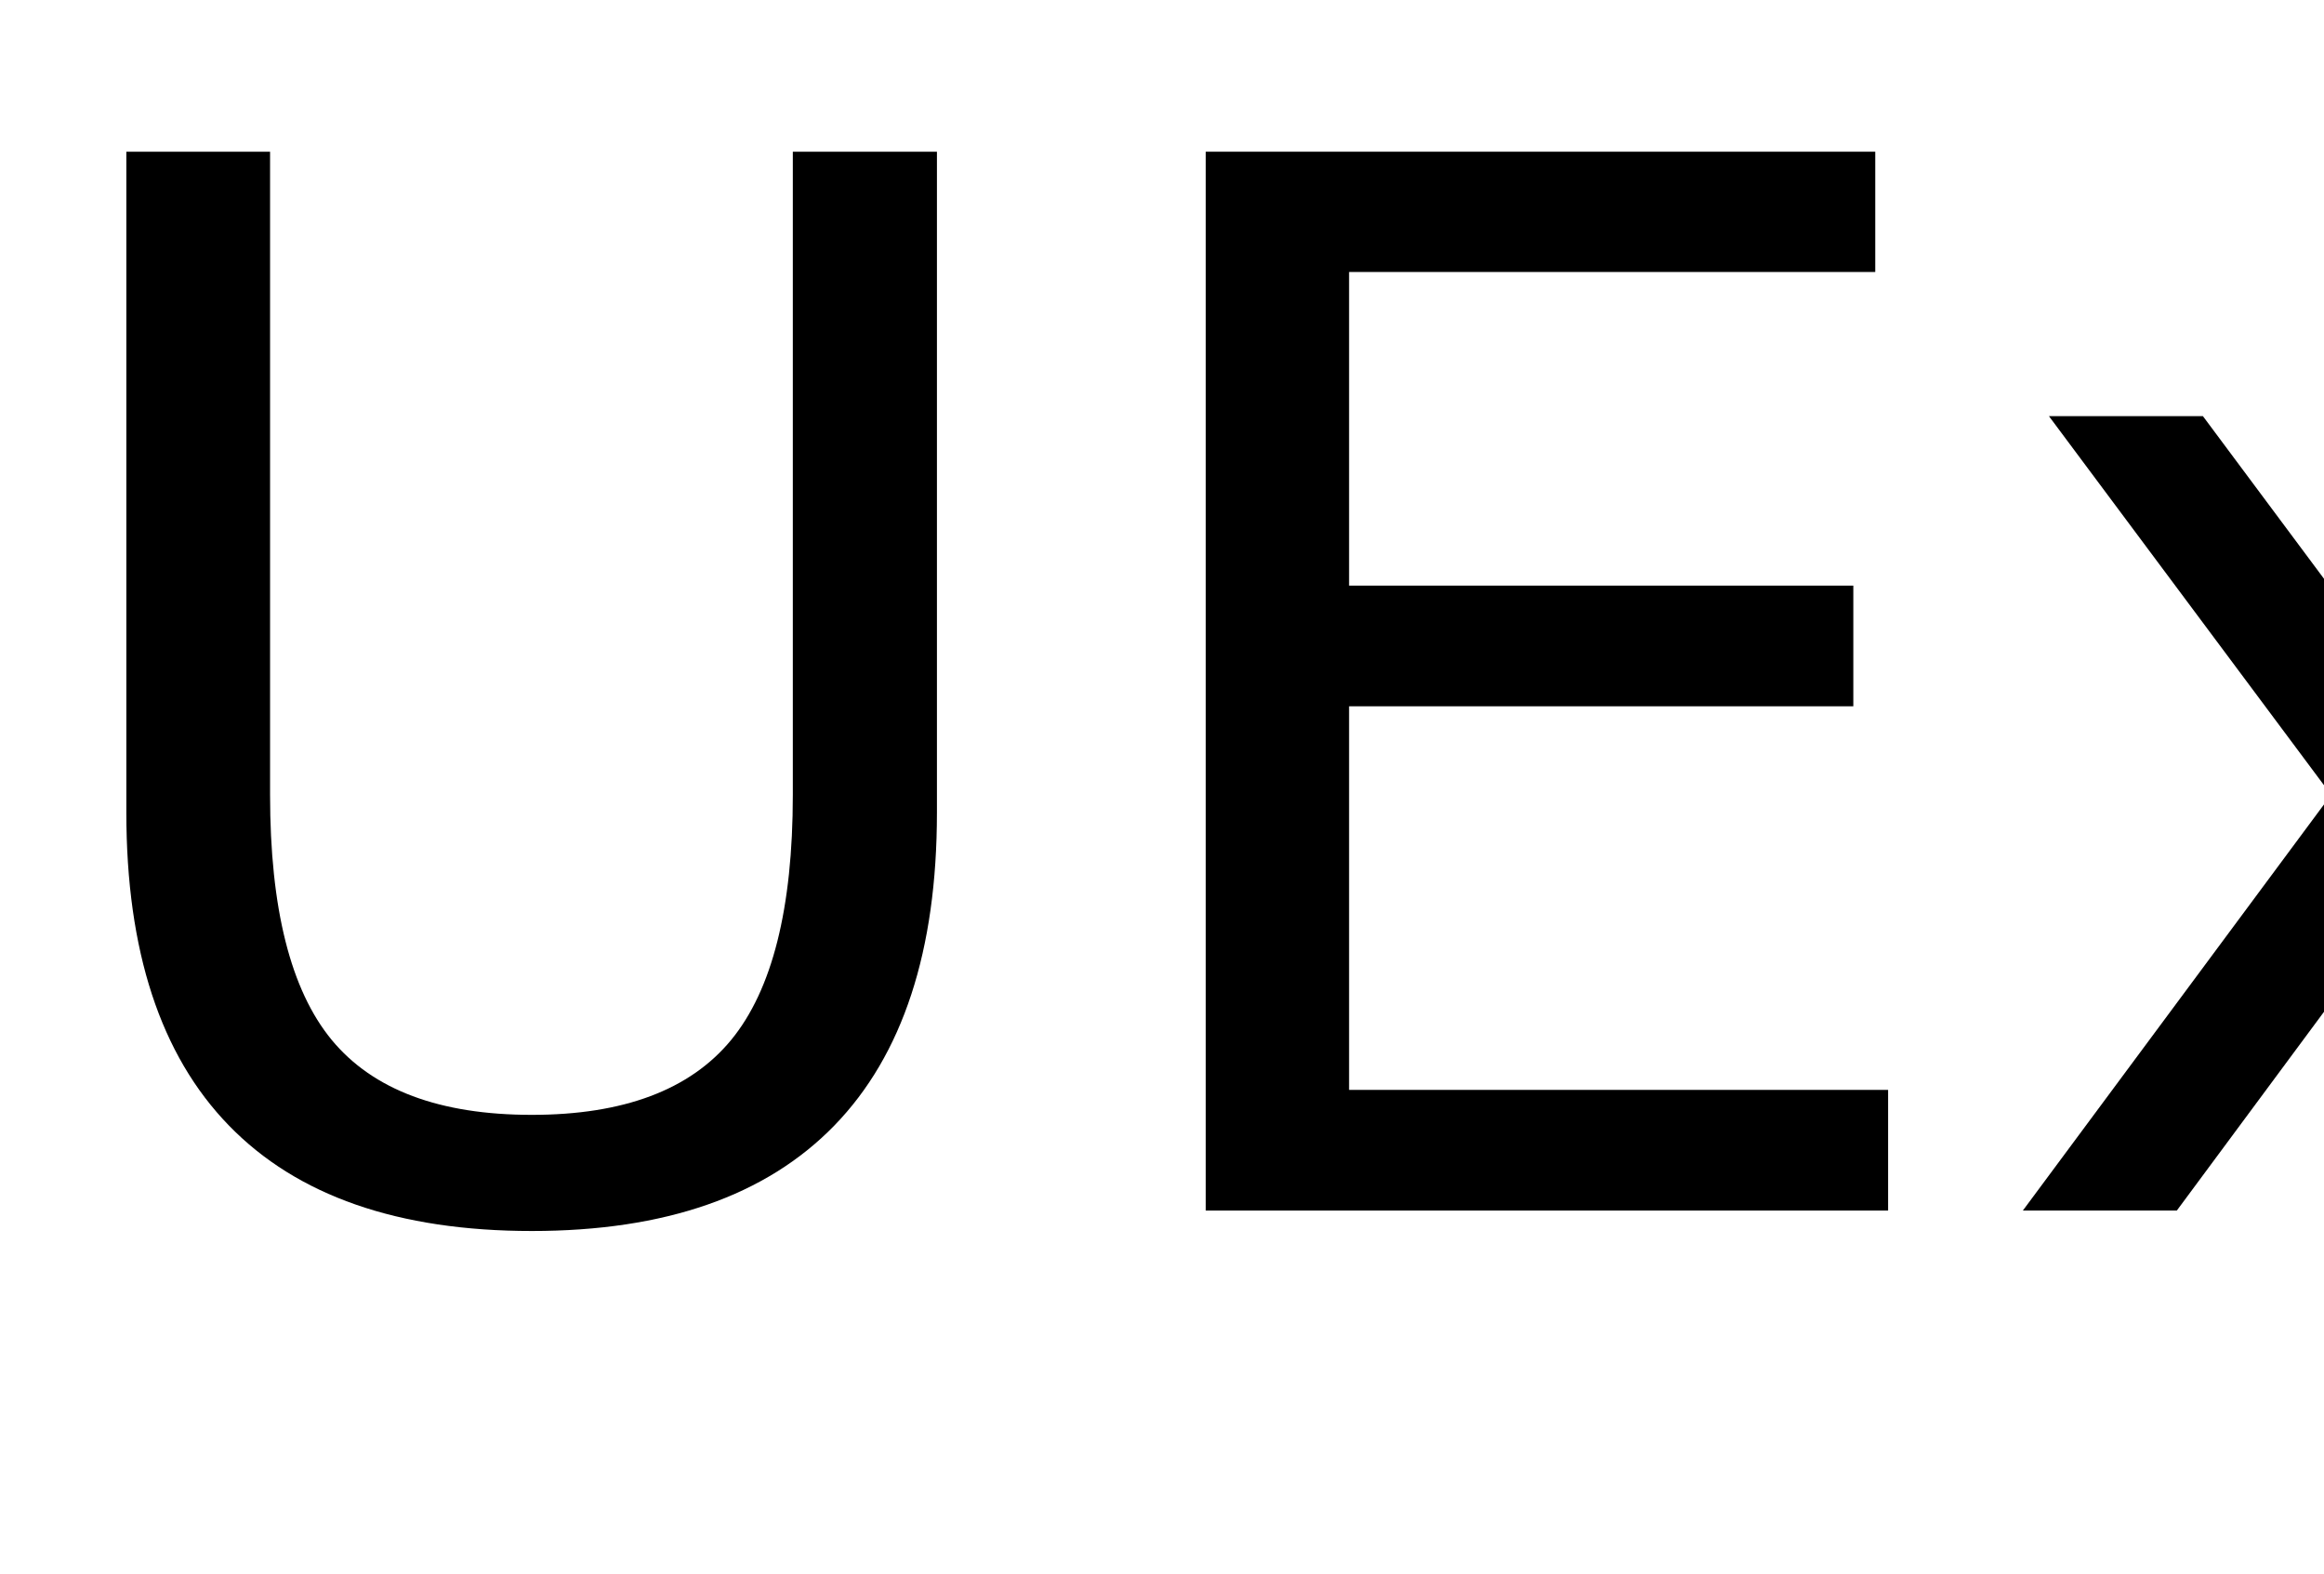
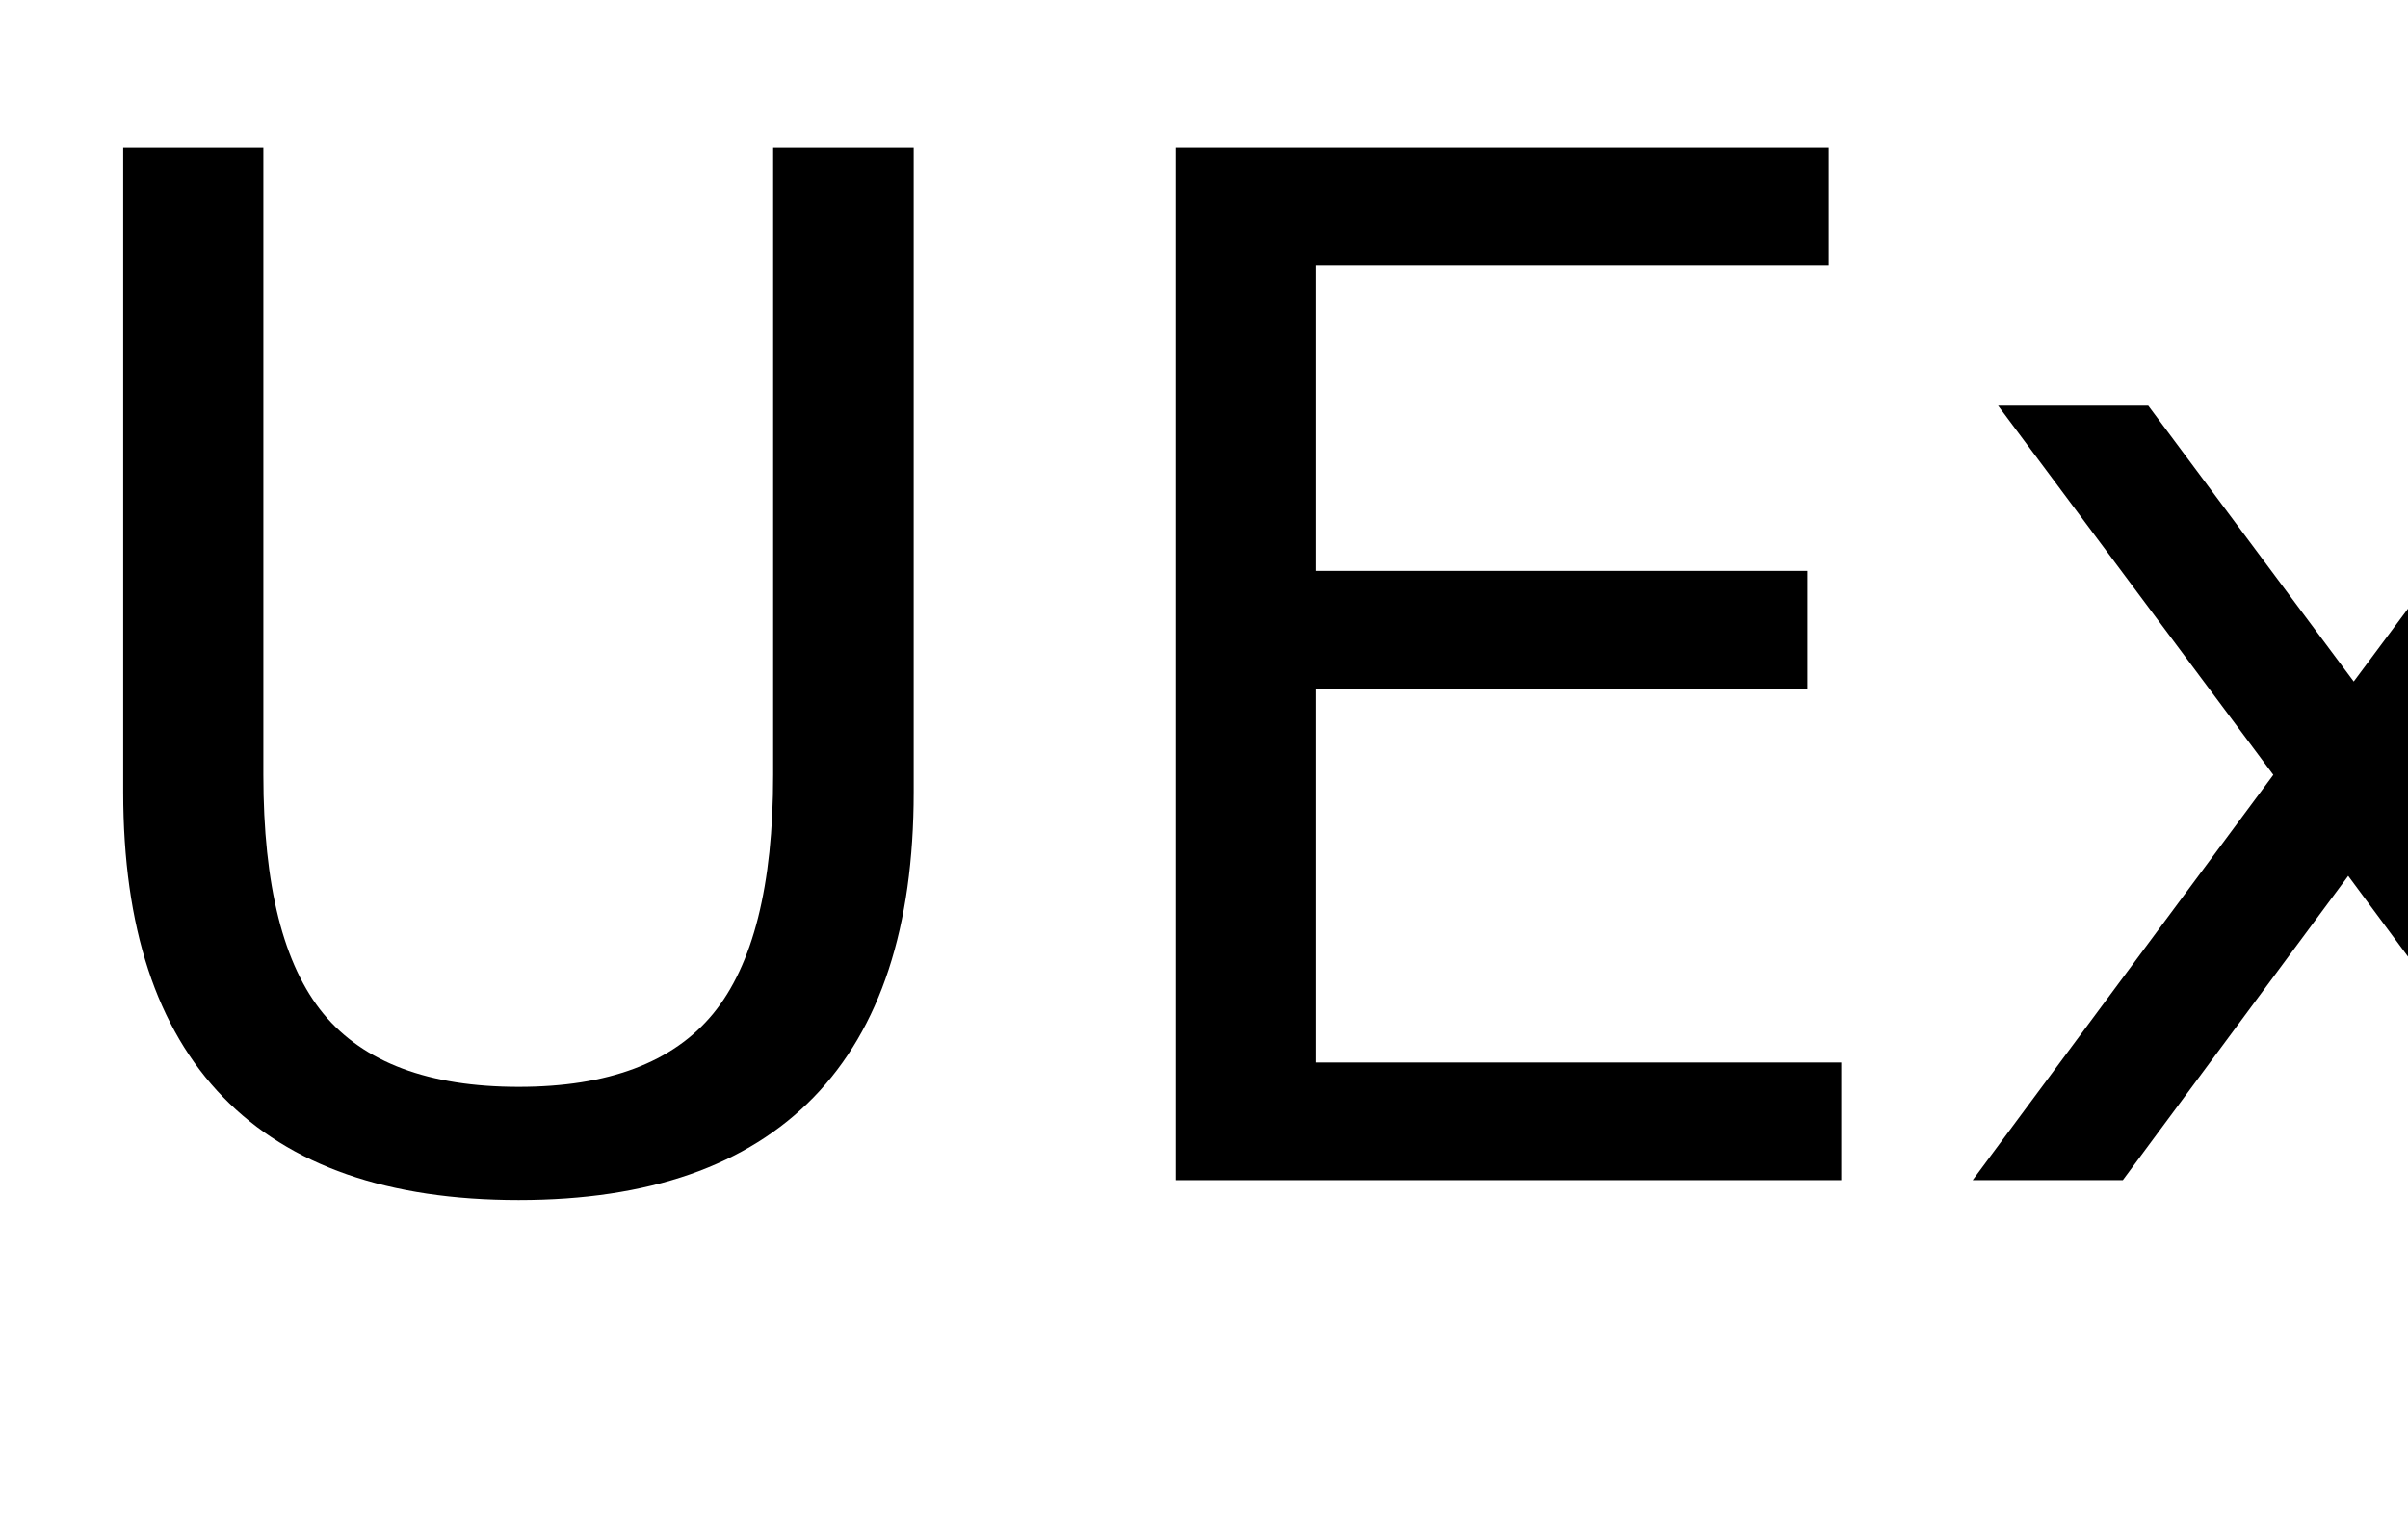
- <svg xmlns="http://www.w3.org/2000/svg" xmlns:xlink="http://www.w3.org/1999/xlink" width="96" height="65" viewBox="0 0 96 65">
+ <svg xmlns="http://www.w3.org/2000/svg" xmlns:xlink="http://www.w3.org/1999/xlink" width="102" height="65" viewBox="0 0 102 65">
  <defs>
    <g>
      <g id="glyph-0-0">
        <path d="M 5.219 -43.734 L 11.156 -43.734 L 11.156 -17.172 C 11.156 -12.484 12.004 -9.109 13.703 -7.047 C 15.41 -4.984 18.164 -3.953 21.969 -3.953 C 25.758 -3.953 28.504 -4.984 30.203 -7.047 C 31.898 -9.109 32.75 -12.484 32.75 -17.172 L 32.75 -43.734 L 38.703 -43.734 L 38.703 -16.438 C 38.703 -10.727 37.289 -6.422 34.469 -3.516 C 31.645 -0.609 27.477 0.844 21.969 0.844 C 16.445 0.844 12.273 -0.609 9.453 -3.516 C 6.629 -6.422 5.219 -10.727 5.219 -16.438 Z M 5.219 -43.734 " />
      </g>
      <g id="glyph-0-1">
        <path d="M 5.891 -43.734 L 33.547 -43.734 L 33.547 -38.766 L 11.812 -38.766 L 11.812 -25.812 L 32.641 -25.812 L 32.641 -20.828 L 11.812 -20.828 L 11.812 -4.984 L 34.078 -4.984 L 34.078 0 L 5.891 0 Z M 5.891 -43.734 " />
      </g>
      <g id="glyph-0-2">
        <path d="M 32.938 -32.812 L 21.062 -16.844 L 33.547 0 L 27.188 0 L 17.641 -12.891 L 8.094 0 L 1.734 0 L 14.469 -17.172 L 2.812 -32.812 L 9.172 -32.812 L 17.875 -21.125 L 26.578 -32.812 Z M 32.938 -32.812 " />
      </g>
    </g>
  </defs>
  <g fill="rgb(0%, 0%, 0%)" fill-opacity="1">
    <use xlink:href="#glyph-0-0" x="0" y="50" />
    <use xlink:href="#glyph-0-1" x="43.916" y="50" />
    <use xlink:href="#glyph-0-2" x="81.826" y="50" />
  </g>
</svg>
